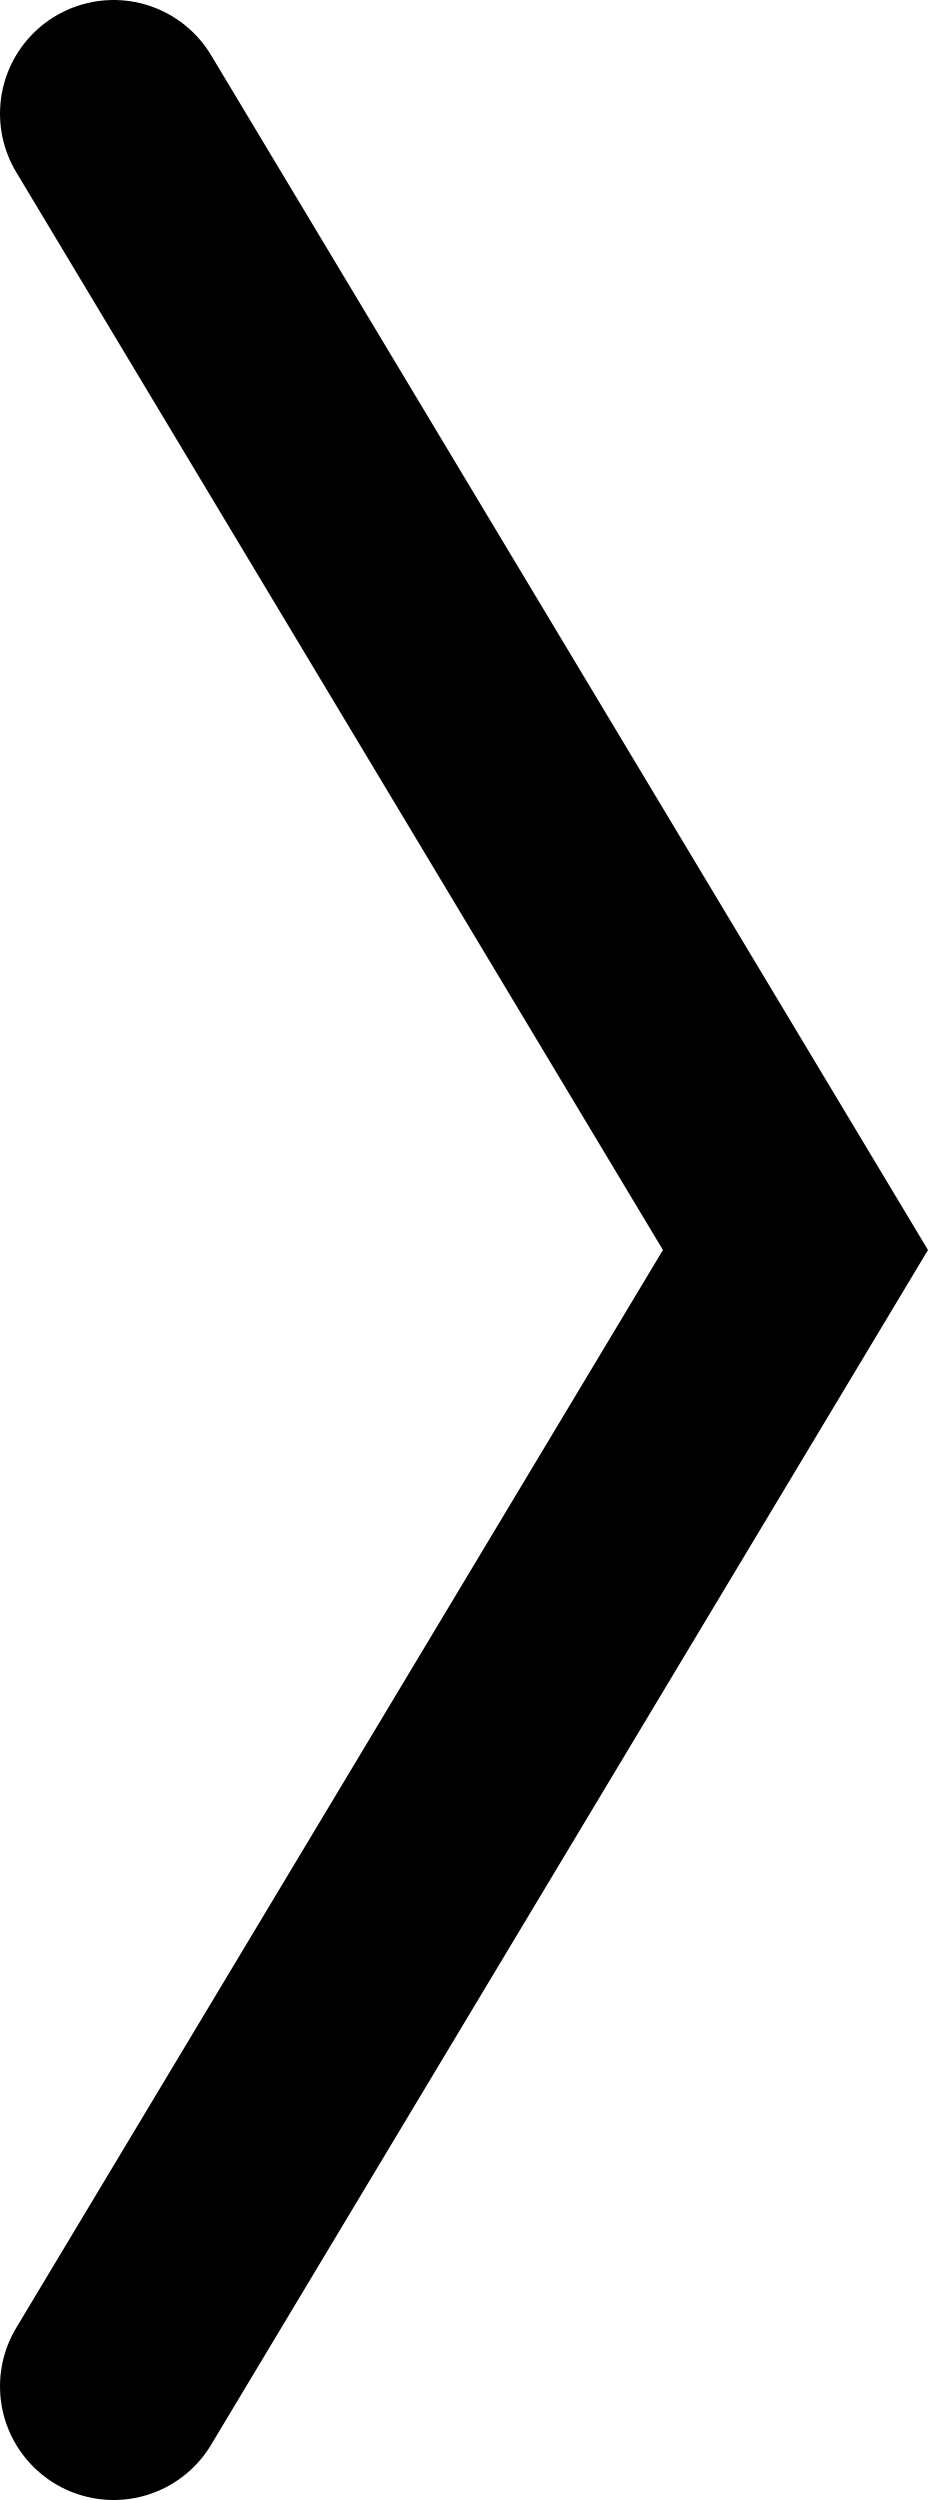
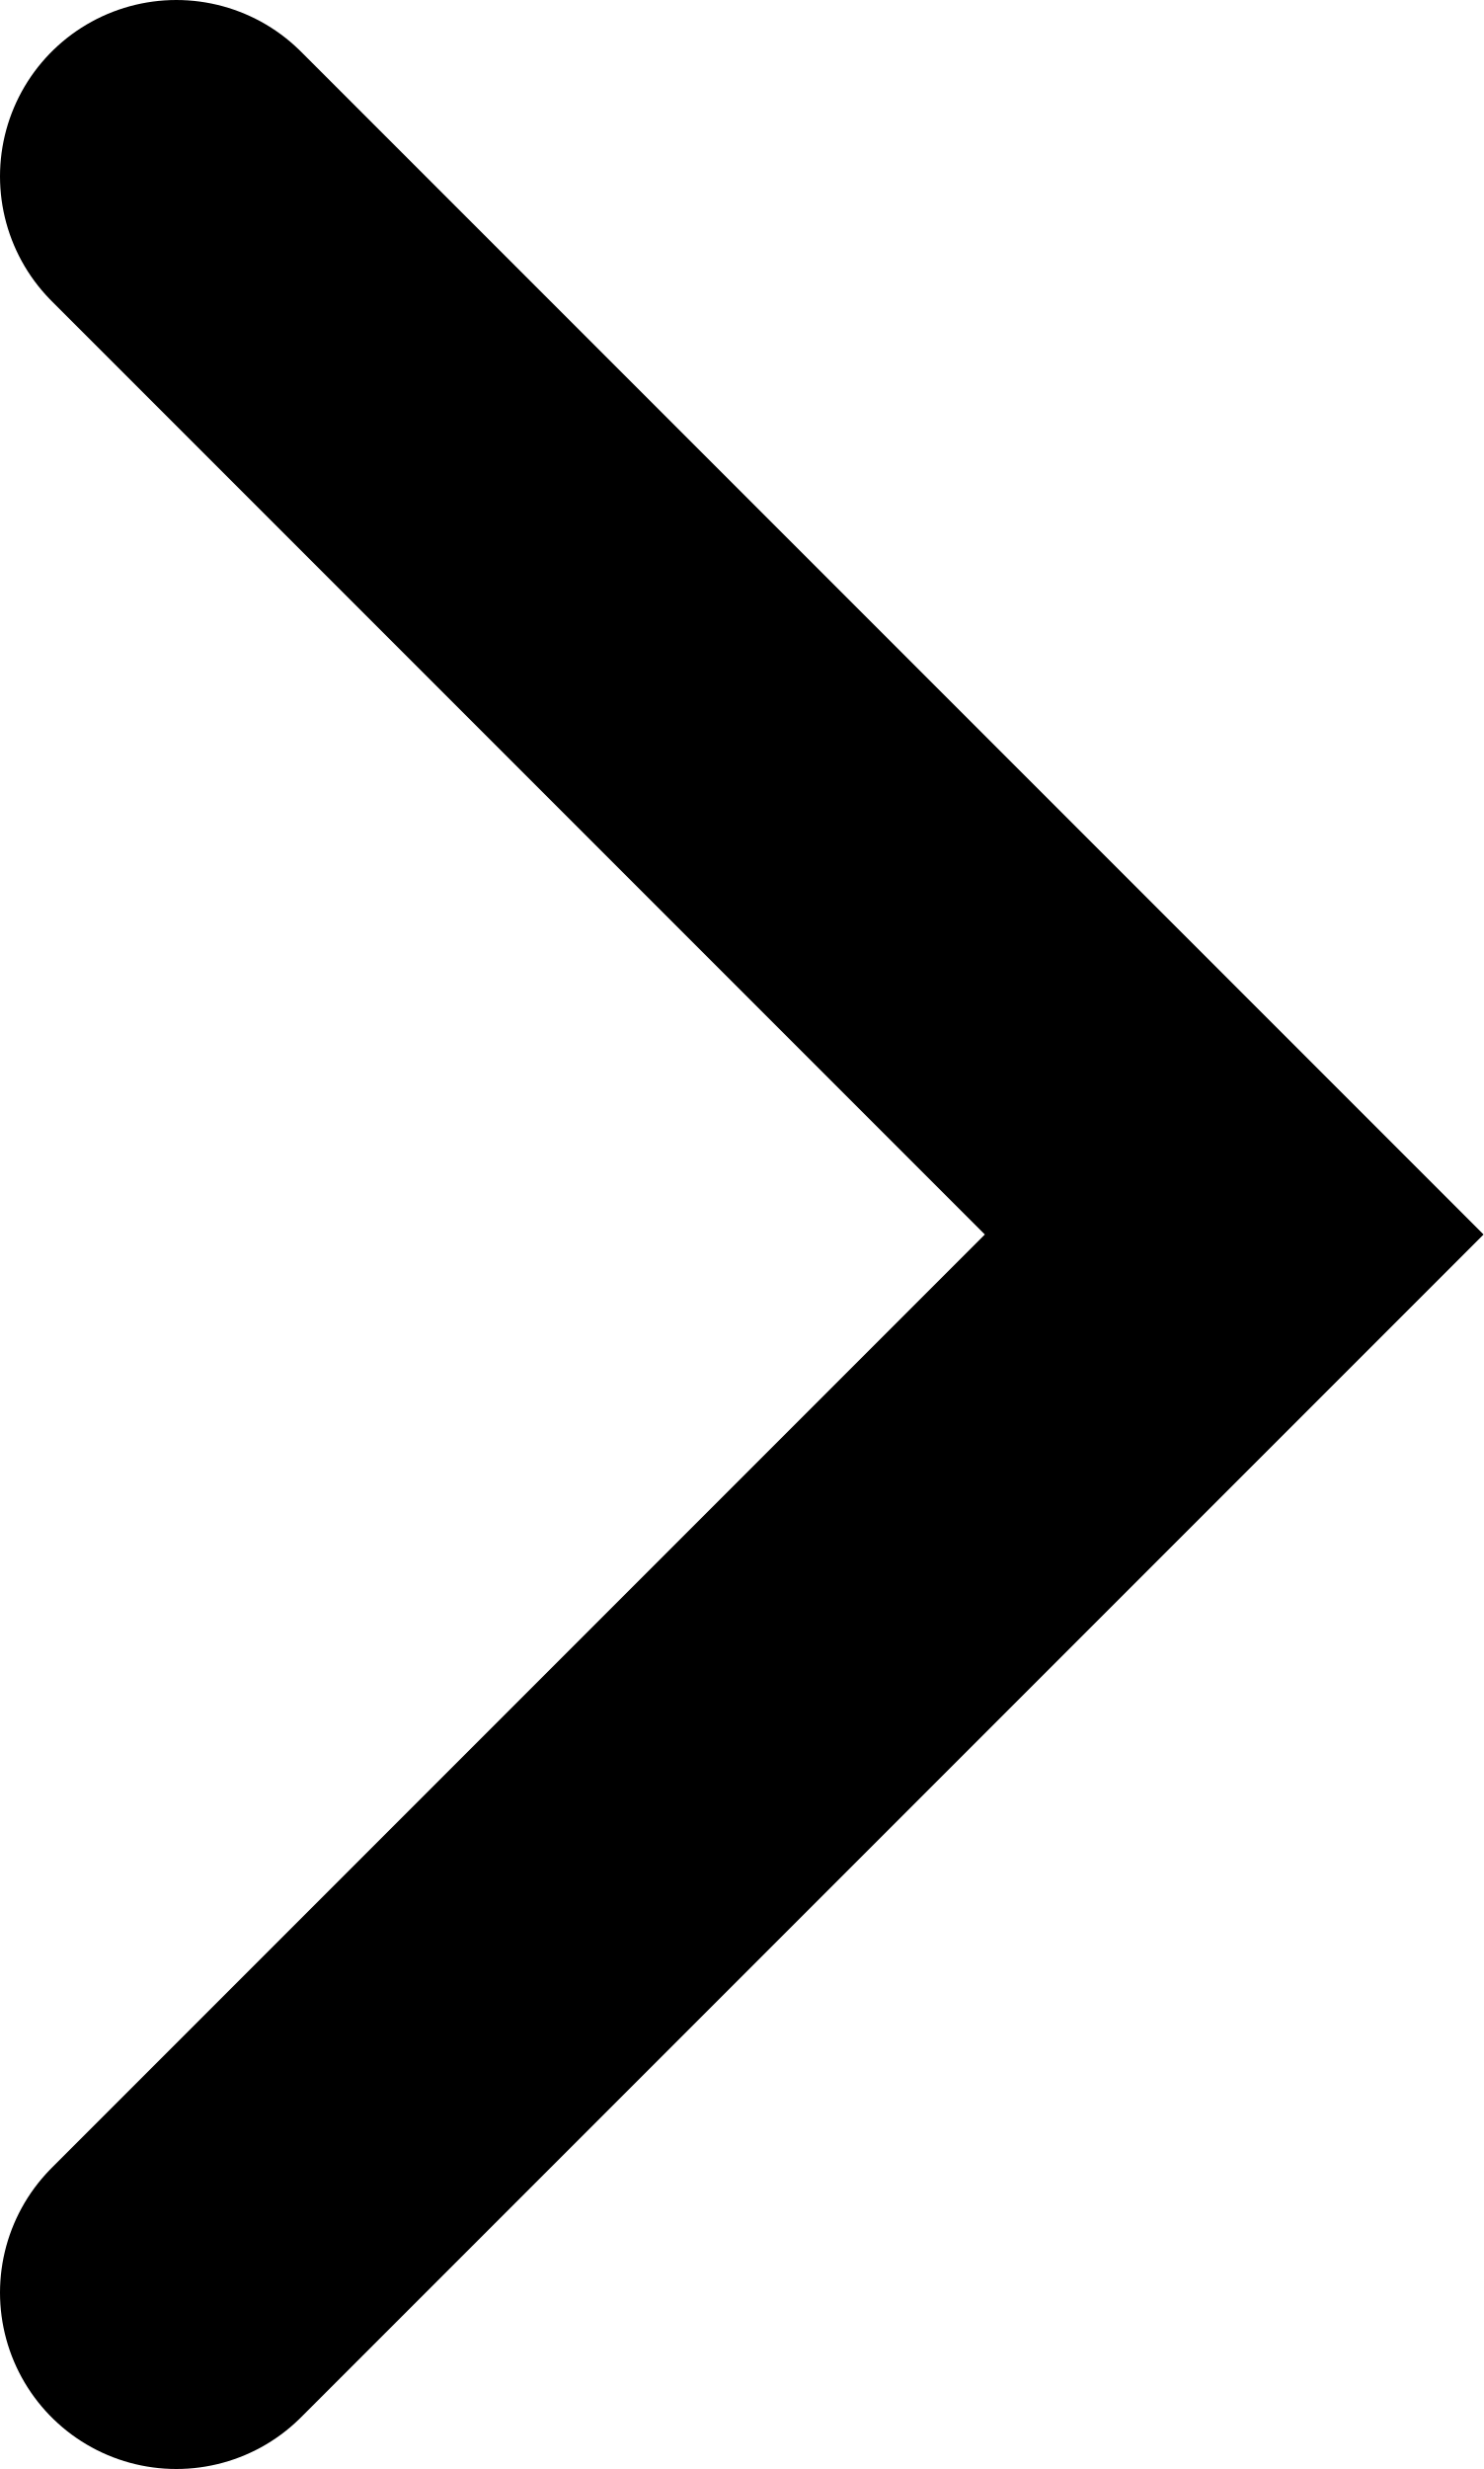
- <svg xmlns="http://www.w3.org/2000/svg" preserveAspectRatio="none" overflow="visible" style="display: block;" width="4.083" height="11" viewBox="0 0 4.083 11" fill="none">
-   <path id="Rectangle 13" d="M0.5 0.5L3.5 5.5L0.5 10.5" stroke="black" stroke-linecap="round" />
+ <svg xmlns="http://www.w3.org/2000/svg" preserveAspectRatio="none" overflow="visible" style="display: block;" width="4.207" height="7" viewBox="0 0 4.207 7" fill="none">
+   <path id="Rectangle 13" d="M0.5 0.5L3.5 3.5L0.5 6.5" stroke="black" stroke-linecap="round" />
</svg>
